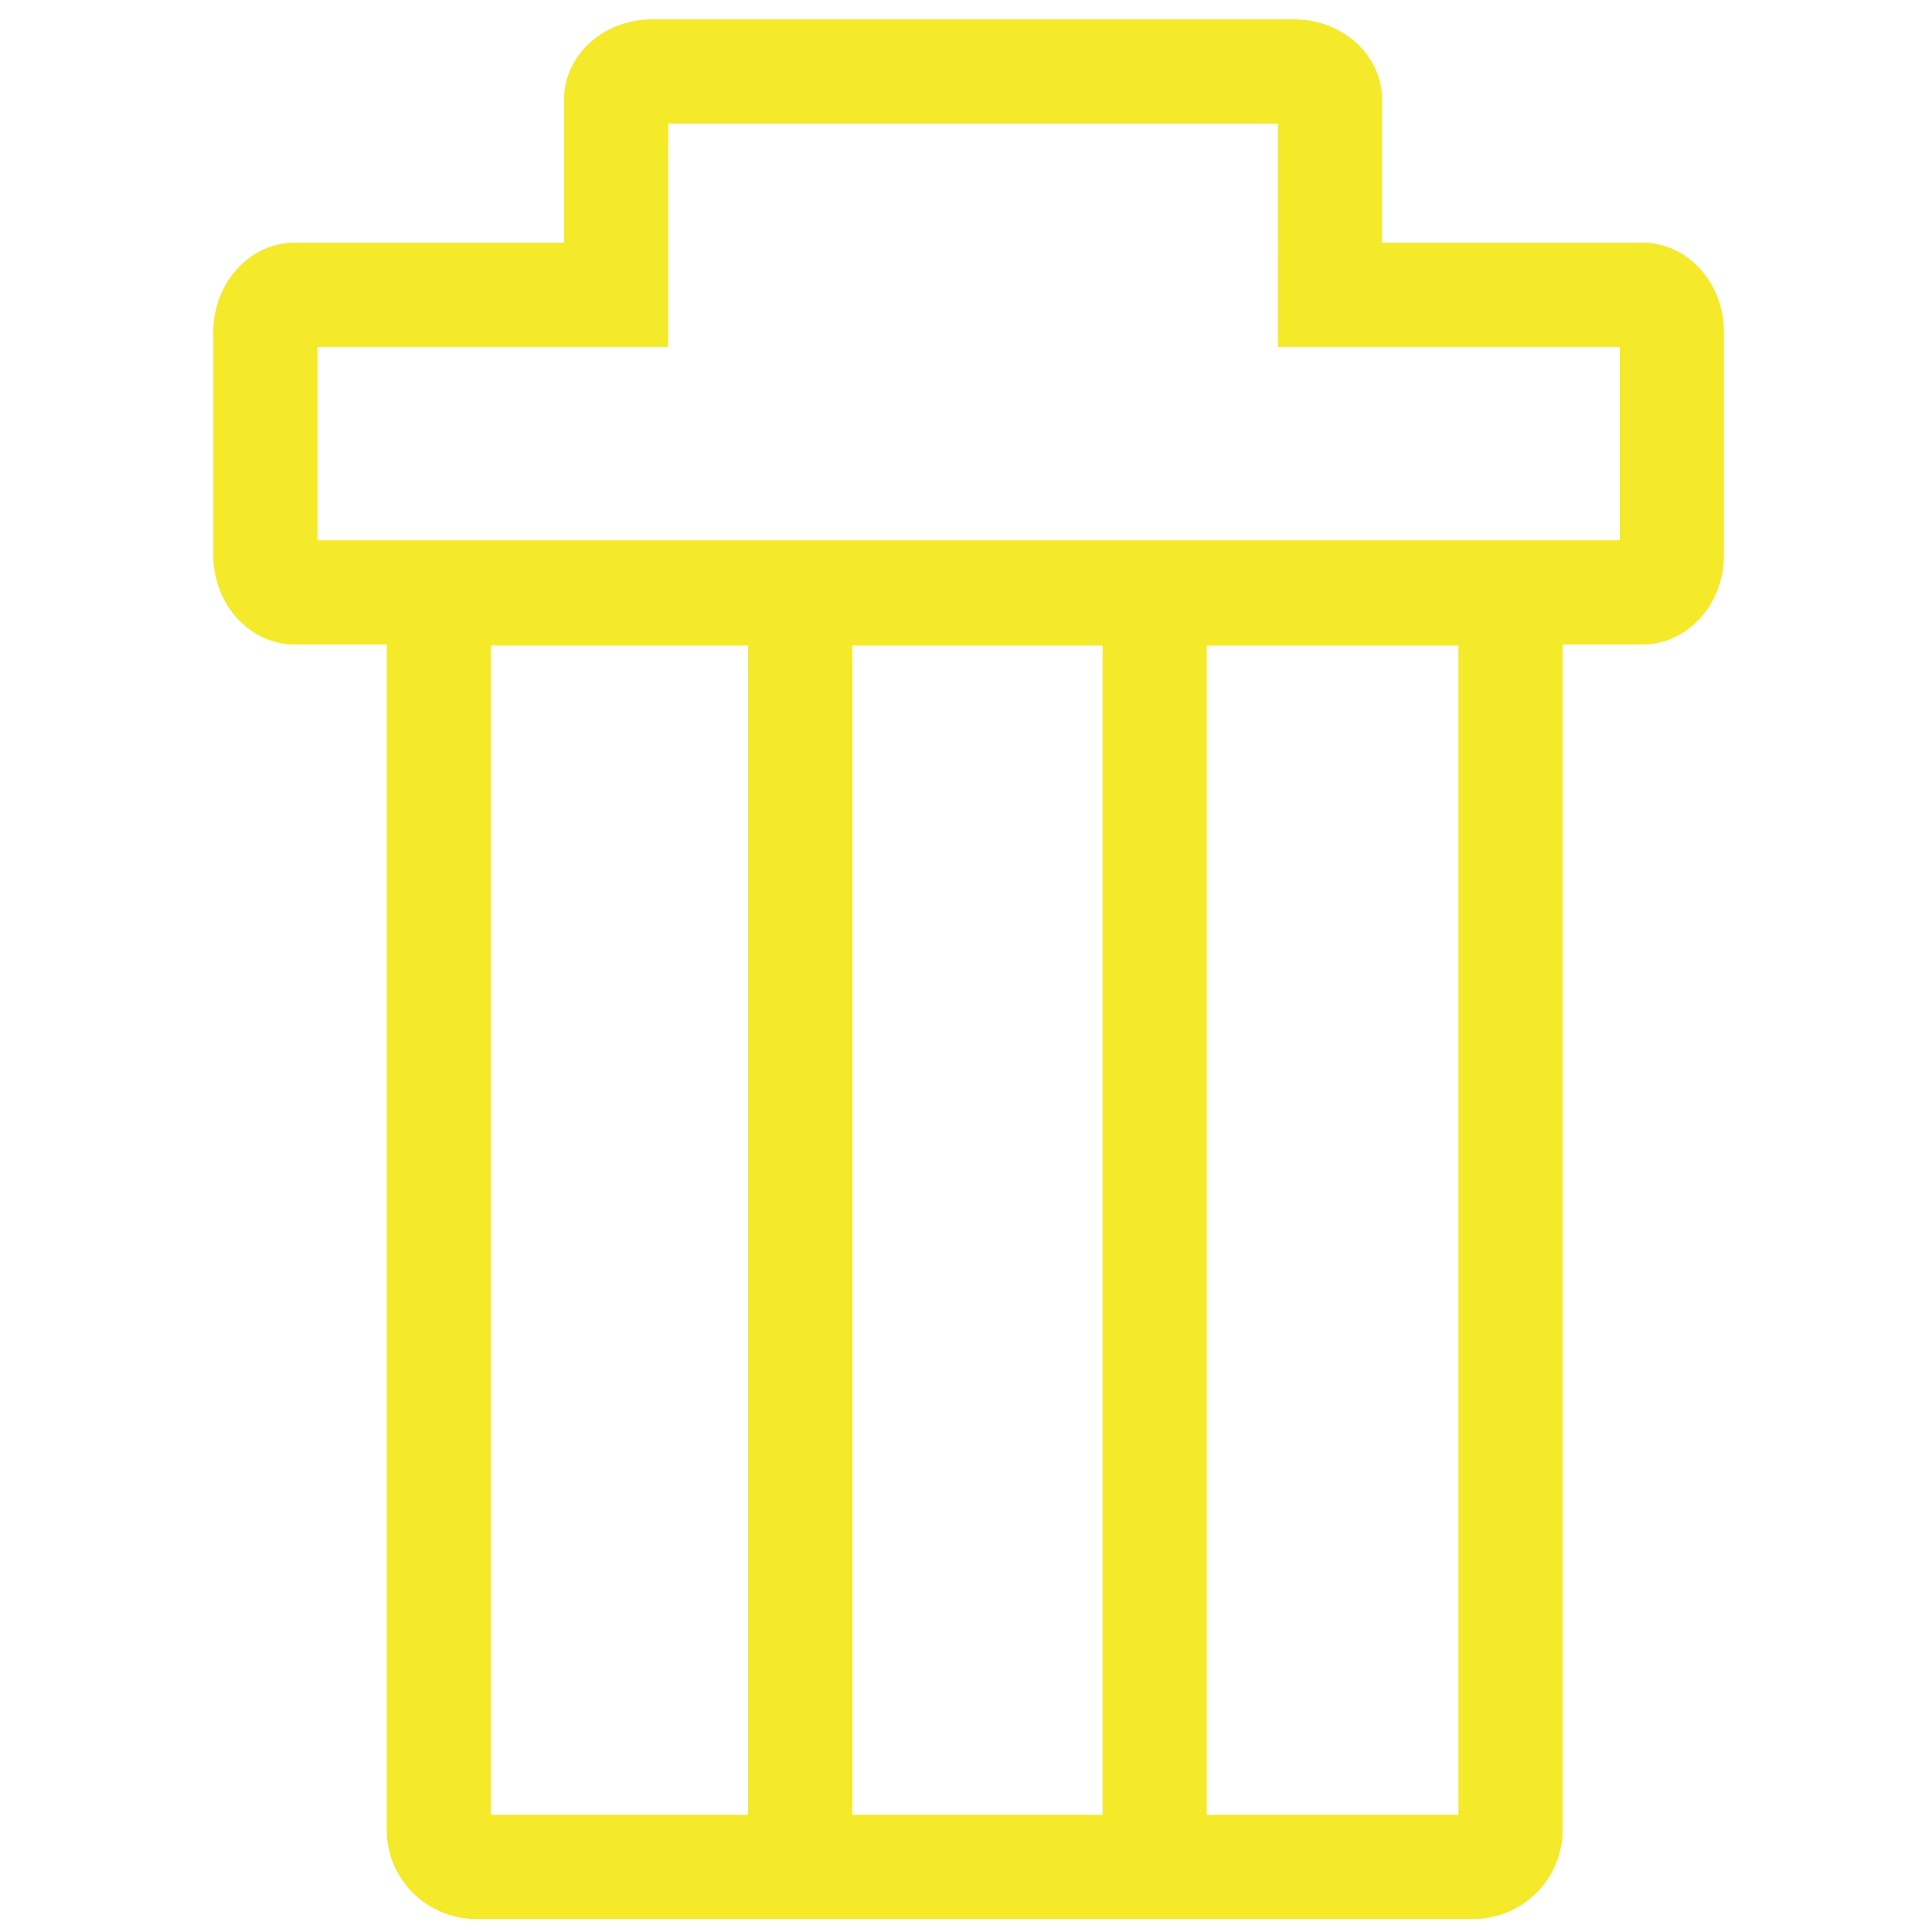
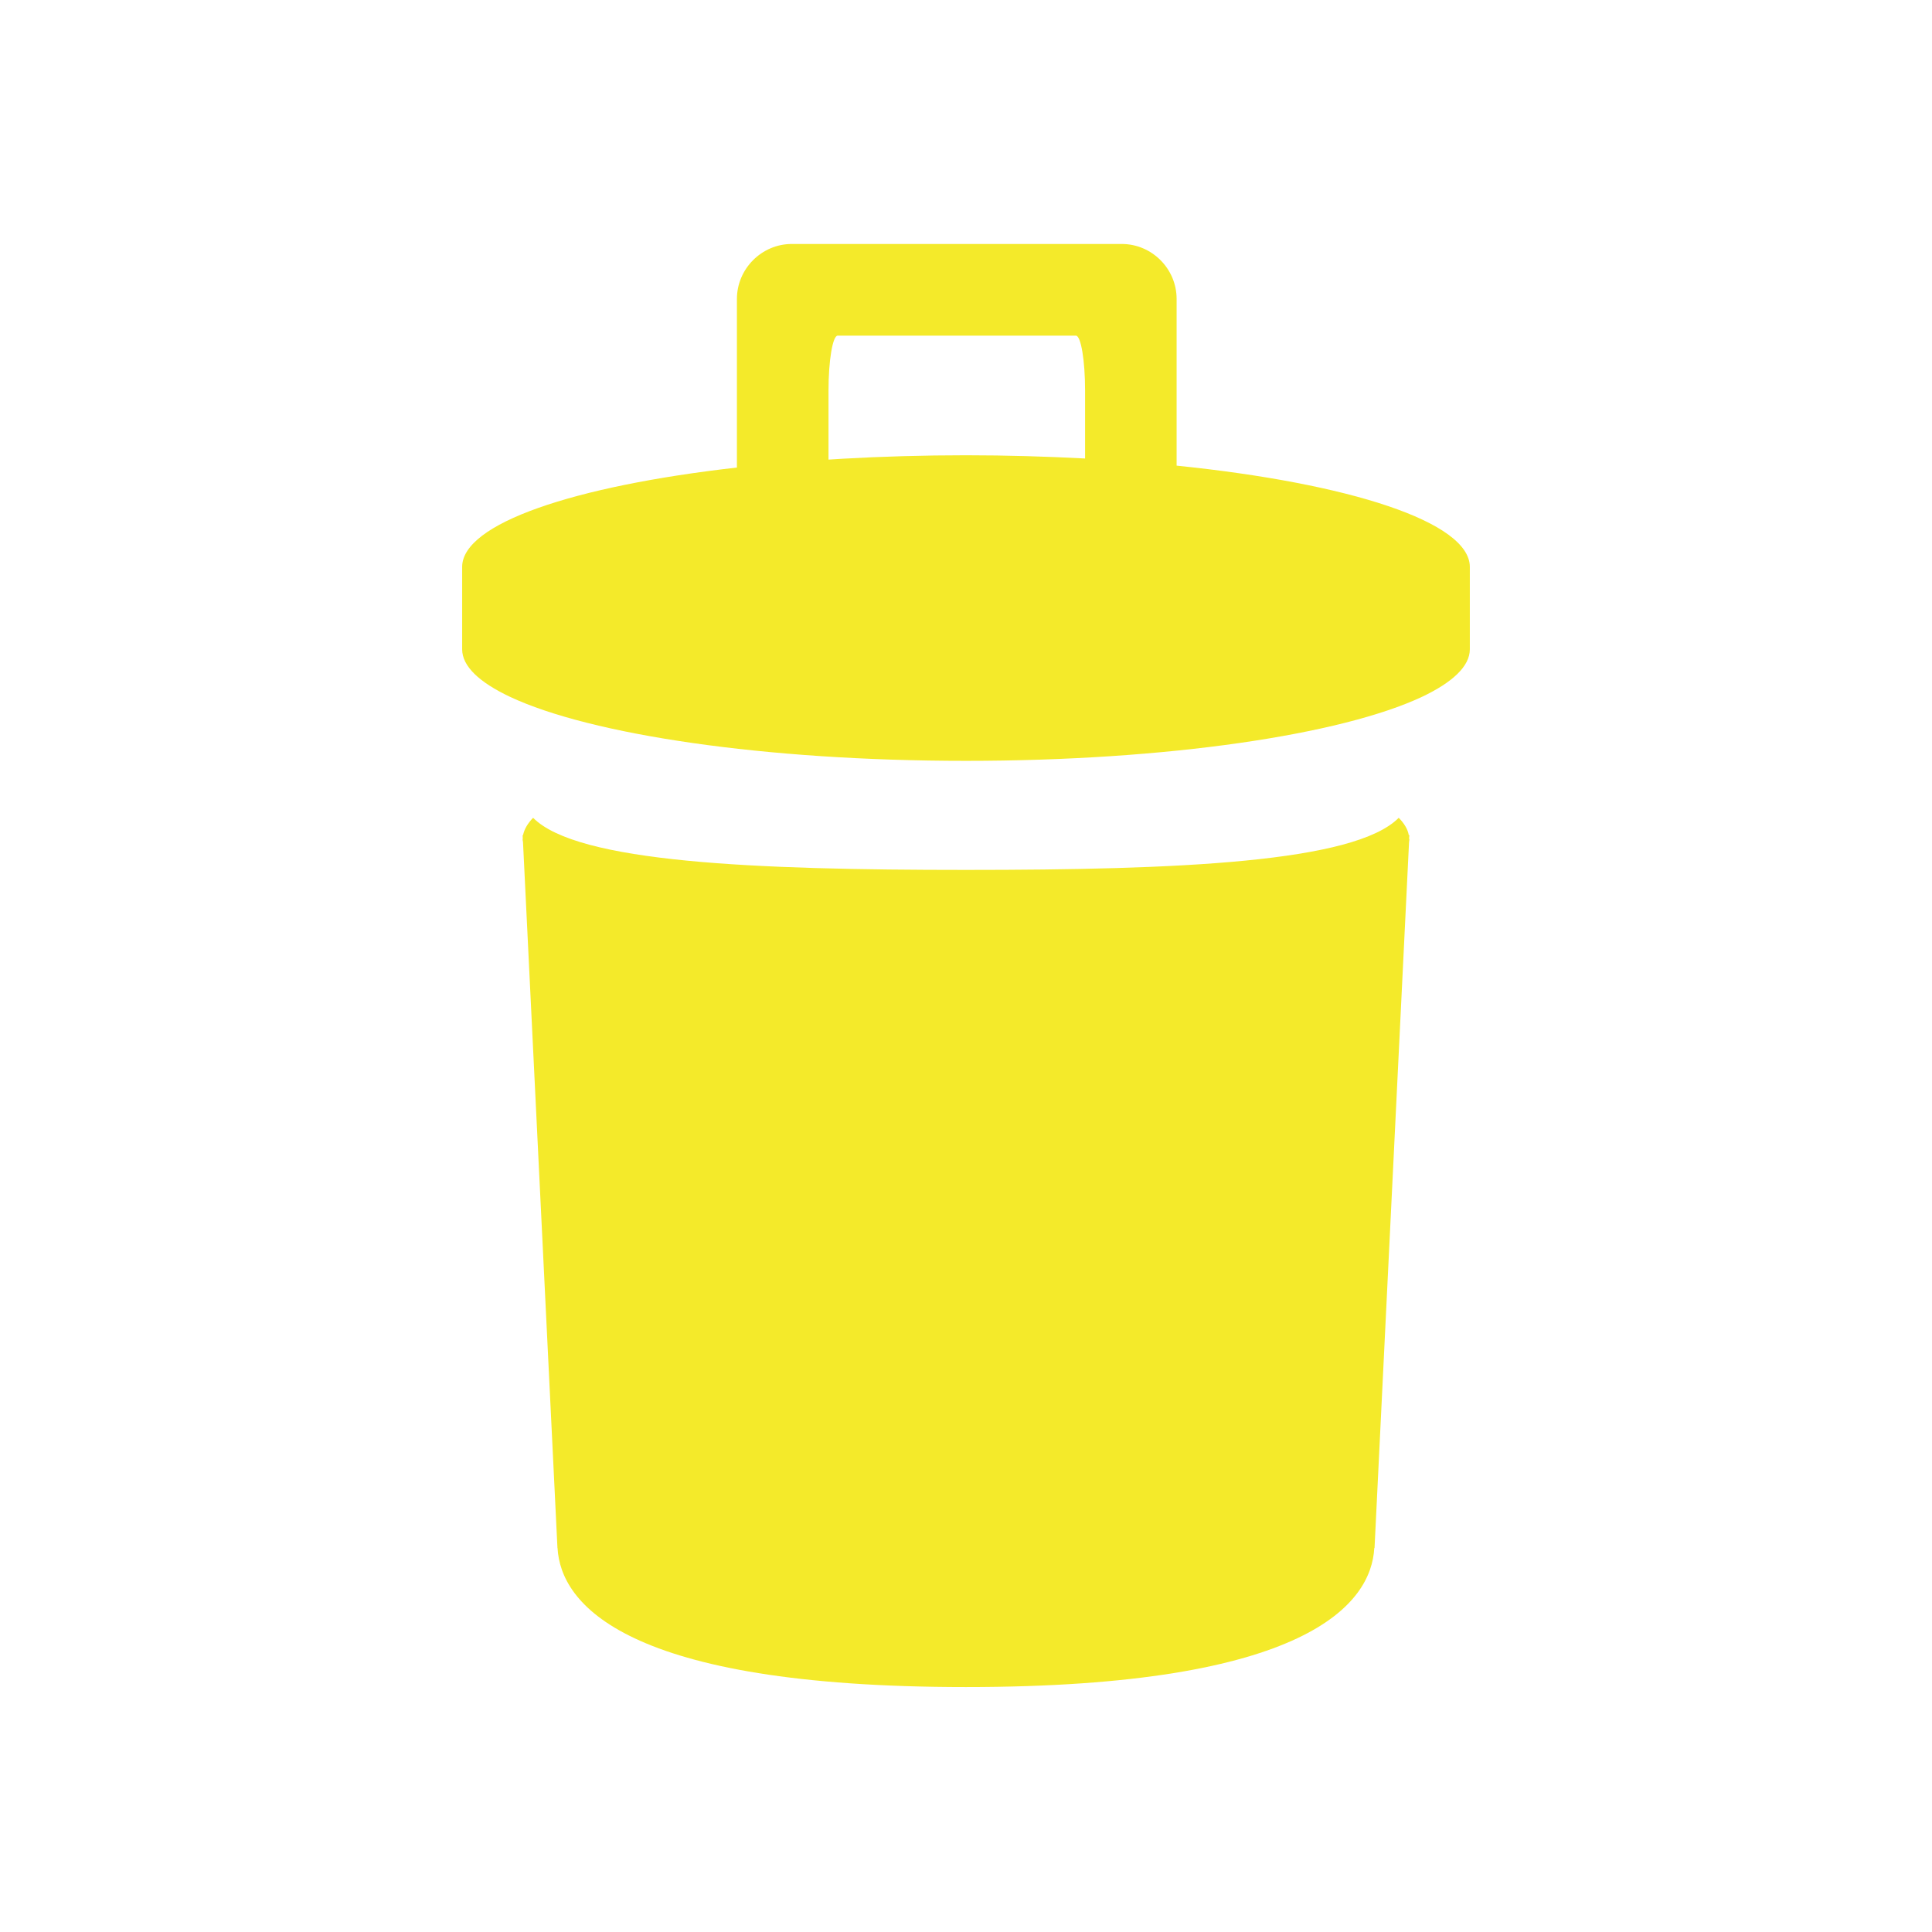
- <svg xmlns="http://www.w3.org/2000/svg" t="1498319528903" class="icon" style="" viewBox="0 0 1024 1024" version="1.1" p-id="6921" width="200" height="200">
+ <svg xmlns="http://www.w3.org/2000/svg" t="1498556976229" class="icon" style="" viewBox="0 0 1024 1024" version="1.1" p-id="1562" width="200" height="200">
  <defs>
    <style type="text/css" />
  </defs>
-   <path d="M870.549 128.604H732.508V52.69c0-23.392-20.906-42.417-46.564-42.417H345.506c-25.684 0-46.567 19.025-46.567 42.417v75.914H156.204c-23.803 0-43.154 21.236-43.154 47.333v118.299c0 26.151 19.351 47.359 43.154 47.359h48.779v628.387c0 25.989 21.234 47.115 47.358 47.115h528.538c26.096 0 47.332-21.126 47.332-47.115V341.595h42.338c23.832 0 43.178-21.208 43.178-47.359V175.937c0-26.097-19.346-47.333-43.178-47.333zM584.398 342.167V961.88H451.74V342.167h132.658z m-324.171 0H396.49V961.88H260.227V342.167zM772.992 961.88H639.623V342.167h133.369V961.88z m85.518-675.503H168.269V183.85H354.13V77.016h0.054V65.491h323.105v63.113h-0.027v55.246H858.51v102.527z" fill="#f4ea2a" p-id="6922" />
+   <path d="M746.675 442.652c-0.503-3.156-2.432-6.245-5.324-9.204-23.339 23.7-117.192 27.622-229.389 27.622-112.218 0-205.98-3.922-229.406-27.622-2.881 2.958-4.679 6.048-5.336 9.204l-0.219 0 0.065 1.709c0 0.197-0.065 0.395-0.065 0.598 0 0.46 0.131 0.871 0.197 1.309l18.265 374.21 0.044 0c1.621 29.342 35.215 73.694 216.454 73.694 181.245 0 214.861-44.352 216.438-73.694l0.132 0 18.298-374.21c0.021-0.438 0.175-0.849 0.175-1.309 0-0.203-0.152-0.4-0.152-0.598l0.152-1.709L746.675 442.652z" p-id="1563" fill="#f4ea2a" />
+   <path d="M623.632 246.8l0-88.354c0-15.958-13.06-29.134-29.101-29.134L419.662 129.312c-15.952 0-29.079 13.175-29.079 29.134l0 89.362c-86.443 9.806-145.631 29.66-145.631 52.669l0 43.674c0 8.962 9.073 17.487 25.353 25.178 42.643 20.039 134.827 33.933 241.655 33.933 106.894 0 199.039-13.893 241.748-33.933 16.172-7.691 25.332-16.216 25.332-25.178l0-43.674C779.041 276.663 715.296 256.168 623.632 246.8zM446.484 243.141l-7.363 0.46 0-36.601c0-16.002 2.235-29.106 4.865-29.106 2.717 0 17.991 0 34.01 0l58.268 0c15.952 0 31.292 0 33.965 0 2.696 0 4.886 13.104 4.886 29.106l0 36.009c-20.27-1.052-41.35-1.709-63.154-1.709C489.347 241.3 467.389 241.958 446.484 243.141z" p-id="1564" fill="#f4ea2a" />
</svg>
